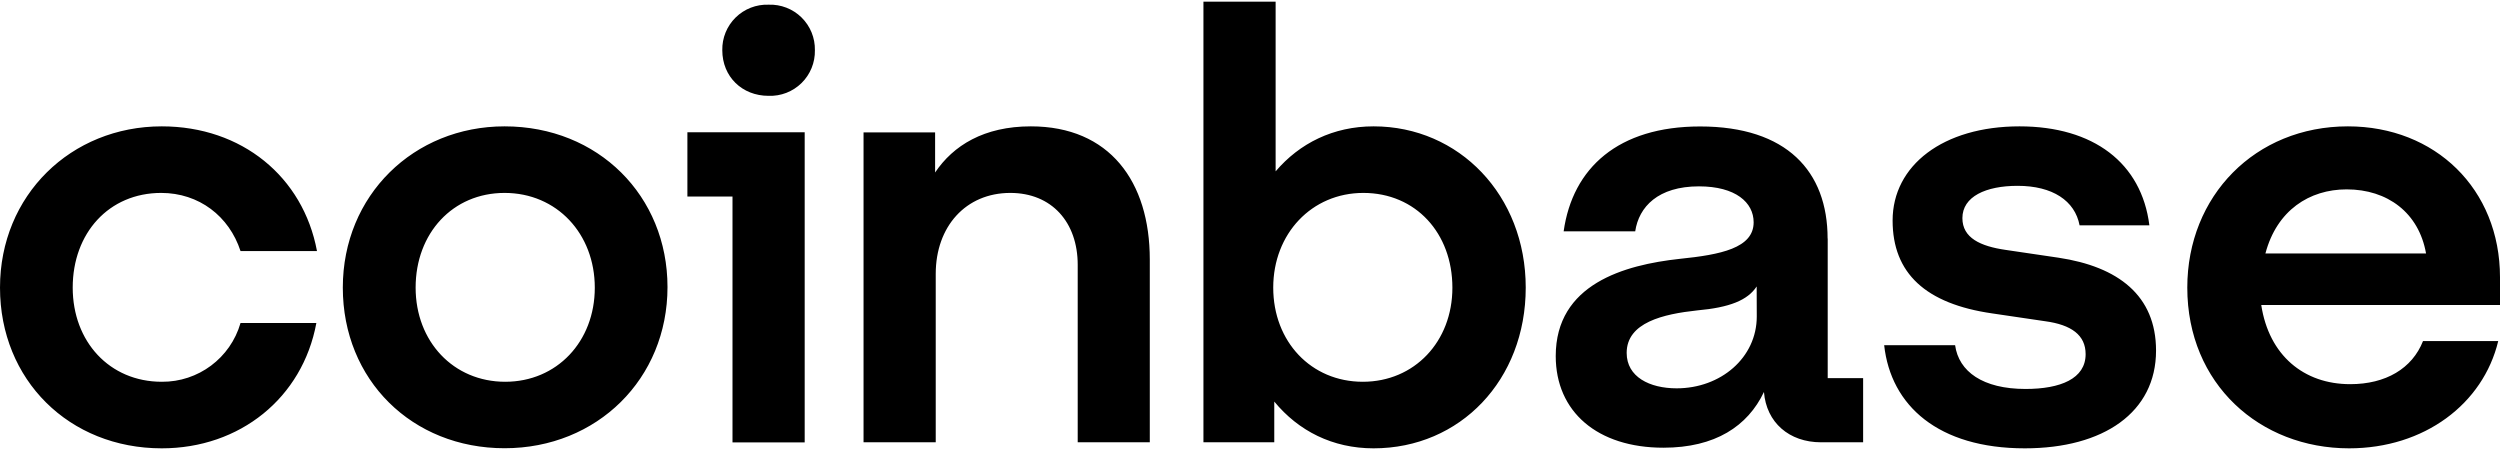
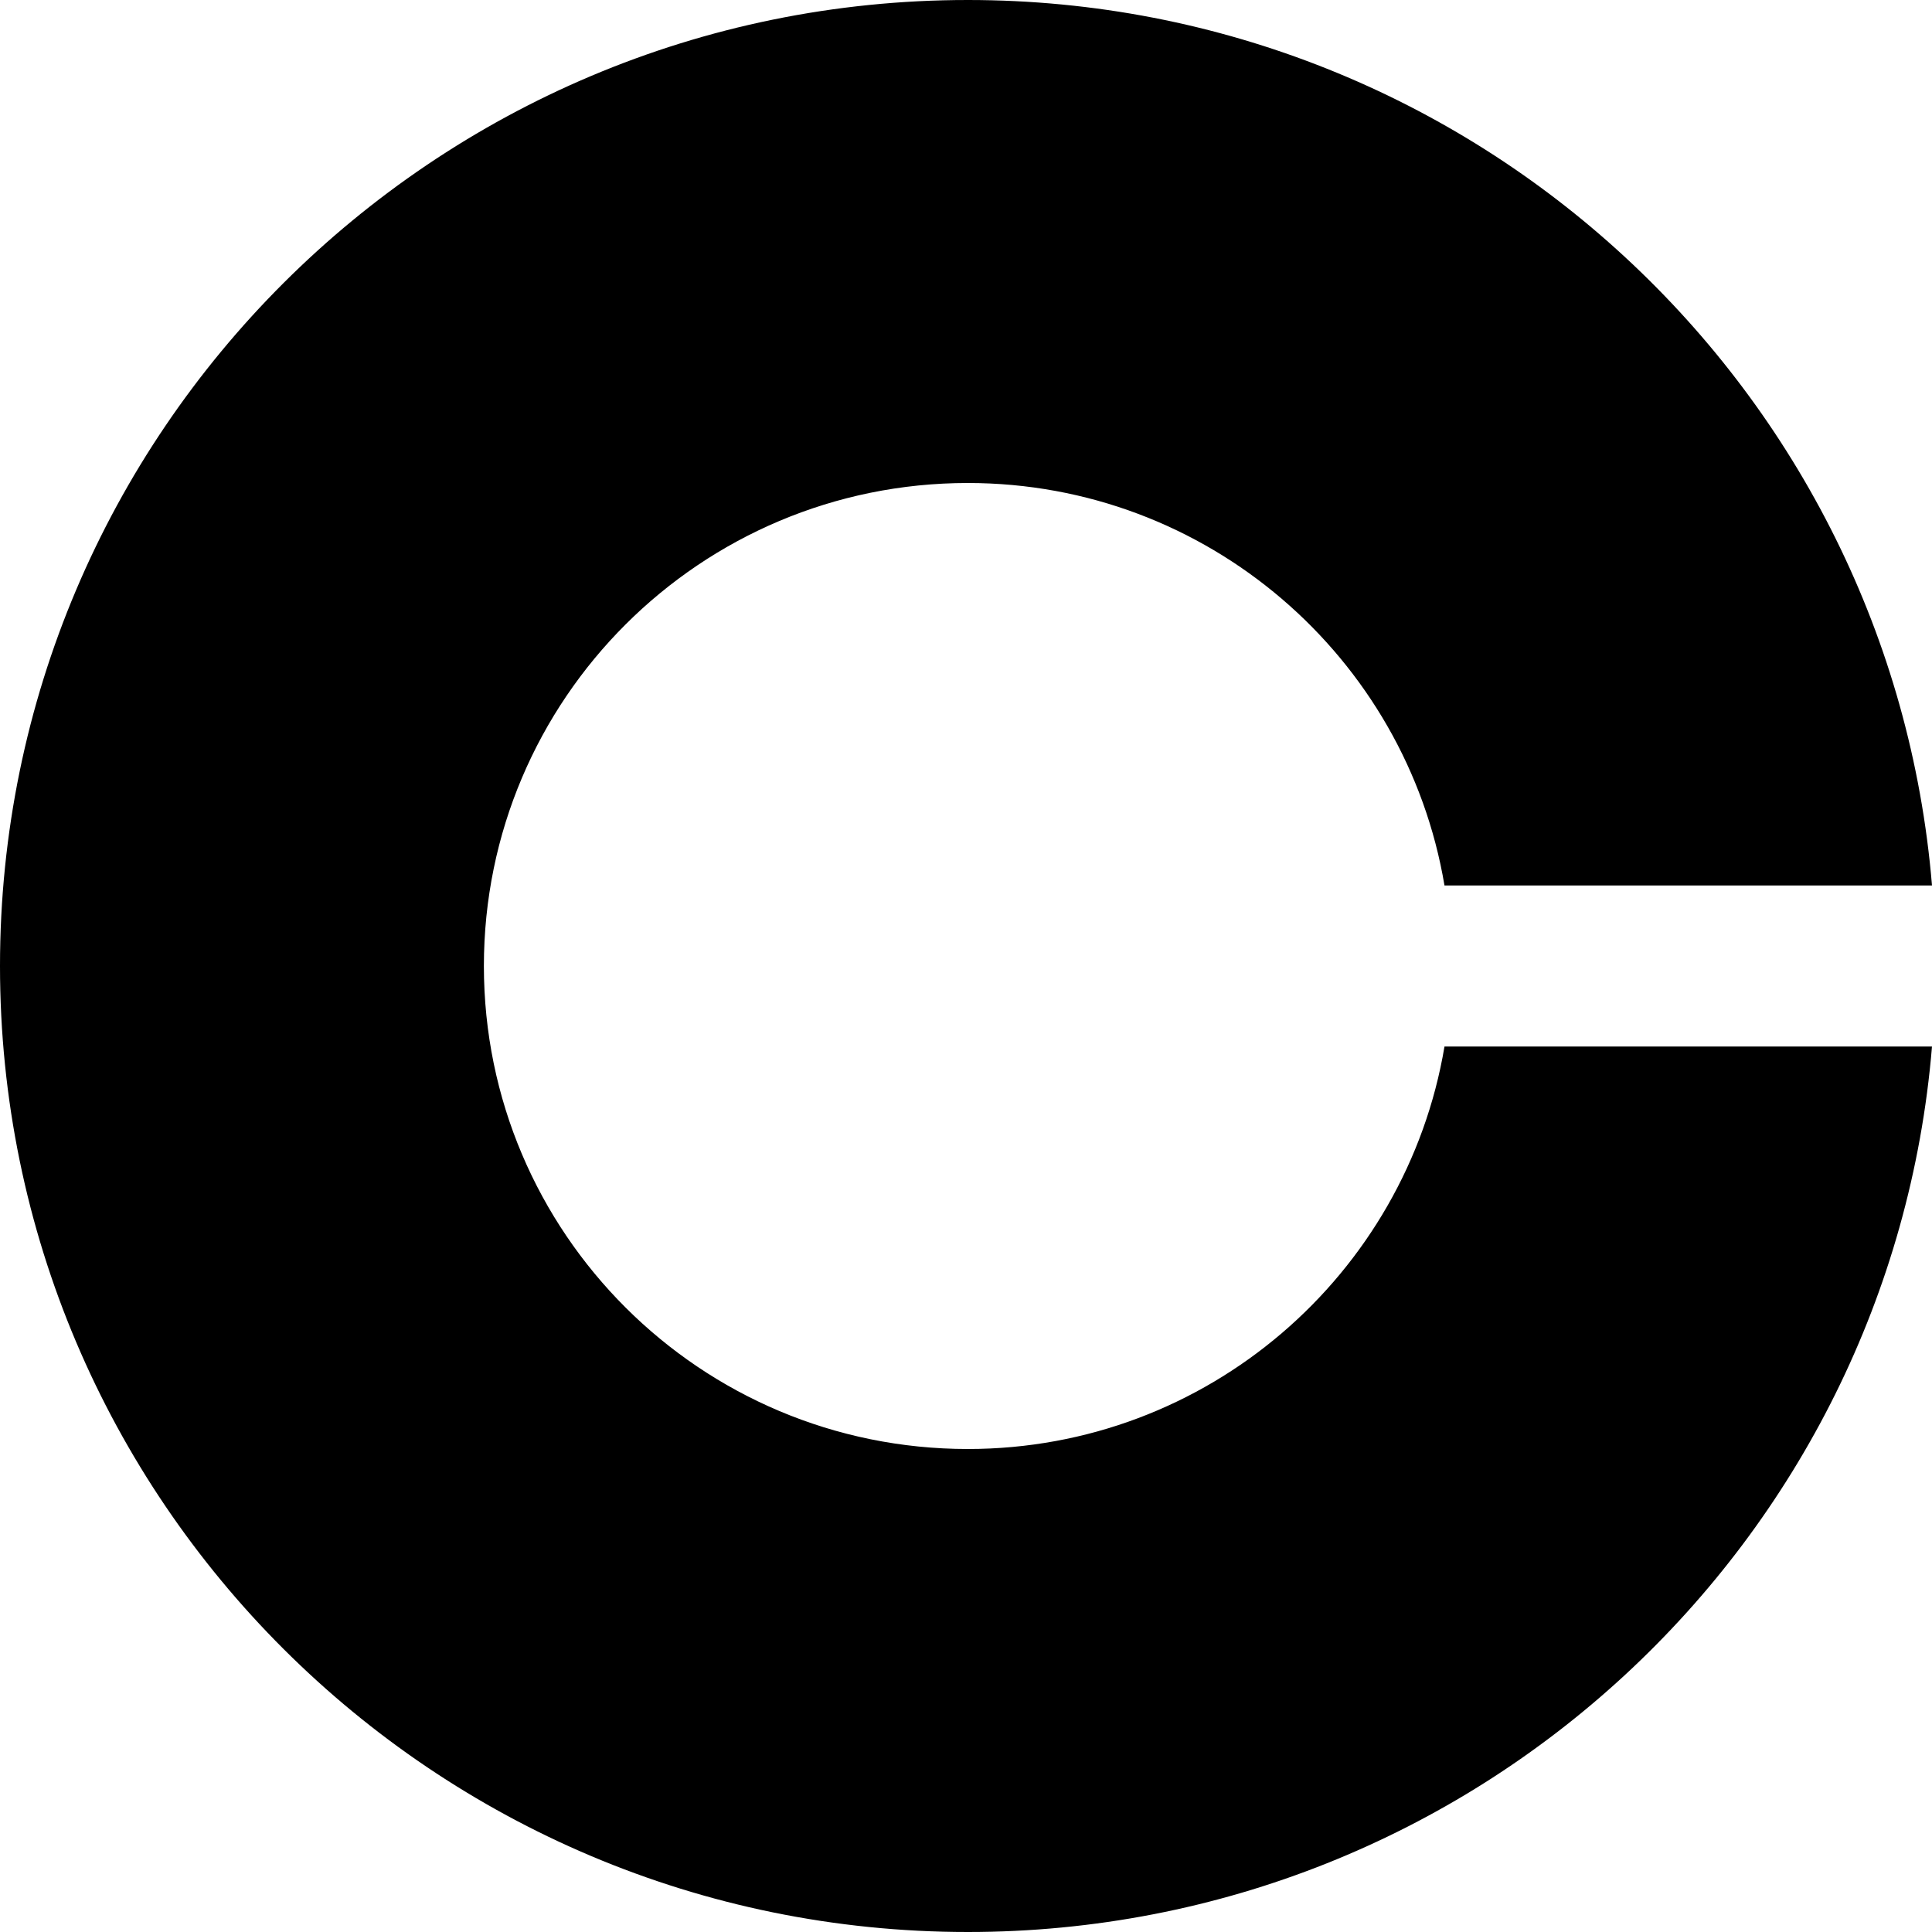
- <svg xmlns="http://www.w3.org/2000/svg" role="img" viewBox="0 9.84 24 4.32">
-   <path d="M4.844 11.053c-.872 0-1.553.662-1.553 1.548s.664 1.542 1.553 1.542c.889 0 1.564-.667 1.564-1.547 0-.875-.664-1.543-1.564-1.543zm.006 2.452c-.497 0-.86-.386-.86-.904 0-.523.357-.909.854-.909.502 0 .866.392.866.91 0 .517-.364.903-.86.903zm1.749-1.778h.433v2.36h.693V11.11H6.599zm-5.052-.035c.364 0 .653.224.762.558h.734c-.133-.713-.722-1.197-1.49-1.197-.872 0-1.553.662-1.553 1.548 0 .887.664 1.543 1.553 1.543.75 0 1.351-.484 1.484-1.203h-.728a.78.78 0 01-.756.564c-.502 0-.855-.386-.855-.904 0-.523.347-.909.85-.909zm18.215.622l-.508-.075c-.242-.035-.415-.115-.415-.305 0-.207.225-.31.53-.31.336 0 .55.143.595.379h.67c-.075-.599-.537-.95-1.247-.95-.733 0-1.218.375-1.218.904 0 .506.317.8.958.892l.508.075c.249.034.387.132.387.316 0 .236-.242.334-.577.334-.41 0-.641-.167-.676-.42h-.681c.064.581.52.99 1.35.99.757 0 1.26-.346 1.26-.938 0-.53-.364-.806-.936-.892zM7.378 9.885a.429.429 0 00-.444.437c0 .254.19.438.444.438a.429.429 0 00.445-.438.429.429 0 00-.445-.437zm10.167 2.245c0-.645-.392-1.076-1.224-1.076-.785 0-1.224.397-1.31 1.007h.687c.035-.236.22-.432.612-.432.352 0 .525.155.525.345 0 .248-.317.311-.71.351-.531.058-1.19.242-1.19.933 0 .535.4.88 1.034.88.497 0 .809-.207.965-.535.023.293.242.483.548.483h.404v-.616h-.34v-1.34zm-.68.748c0 .397-.347.69-.769.69-.26 0-.48-.11-.48-.34 0-.293.353-.373.676-.408.312-.028.485-.097.572-.23zm-3.679-1.825c-.386 0-.71.162-.94.432V9.856h-.693v4.23h.68v-.391c.232.282.56.449.953.449.832 0 1.461-.656 1.461-1.543 0-.886-.64-1.548-1.46-1.548zm-.103 2.452c-.497 0-.86-.386-.86-.904 0-.517.369-.909.865-.909.503 0 .855.386.855.91 0 .517-.364.903-.86.903zm-3.187-2.452c-.45 0-.745.184-.919.443v-.385H8.29v2.975h.693v-1.617c0-.455.289-.777.716-.777.398 0 .647.282.647.69v1.704h.692v-1.755c0-.748-.386-1.278-1.142-1.278zM24 12.503c0-.851-.624-1.45-1.46-1.45-.89 0-1.542.668-1.542 1.548 0 .927.698 1.543 1.553 1.543.722 0 1.287-.426 1.432-1.03h-.722c-.104.264-.358.414-.699.414-.445 0-.78-.276-.854-.76H24v-.264zm-2.252-.23c.11-.414.422-.615.78-.615.392 0 .693.224.762.615Z" />
+ <svg xmlns="http://www.w3.org/2000/svg" role="img" viewBox="0 0 24 24">
+   <path d="M12.023 18C8.701 18 6.011 15.315 6.011 12C6.011 8.685 8.701 6 12.023 6C14.998 6 17.468 8.165 17.944 11H24C23.489 4.84 18.324 0 12.023 0C5.385 0 0 5.375 0 12C0 18.625 5.385 24 12.023 24C18.324 24 23.489 19.16 24 13H17.944C17.468 15.835 14.998 18 12.023 18Z" />
</svg>
